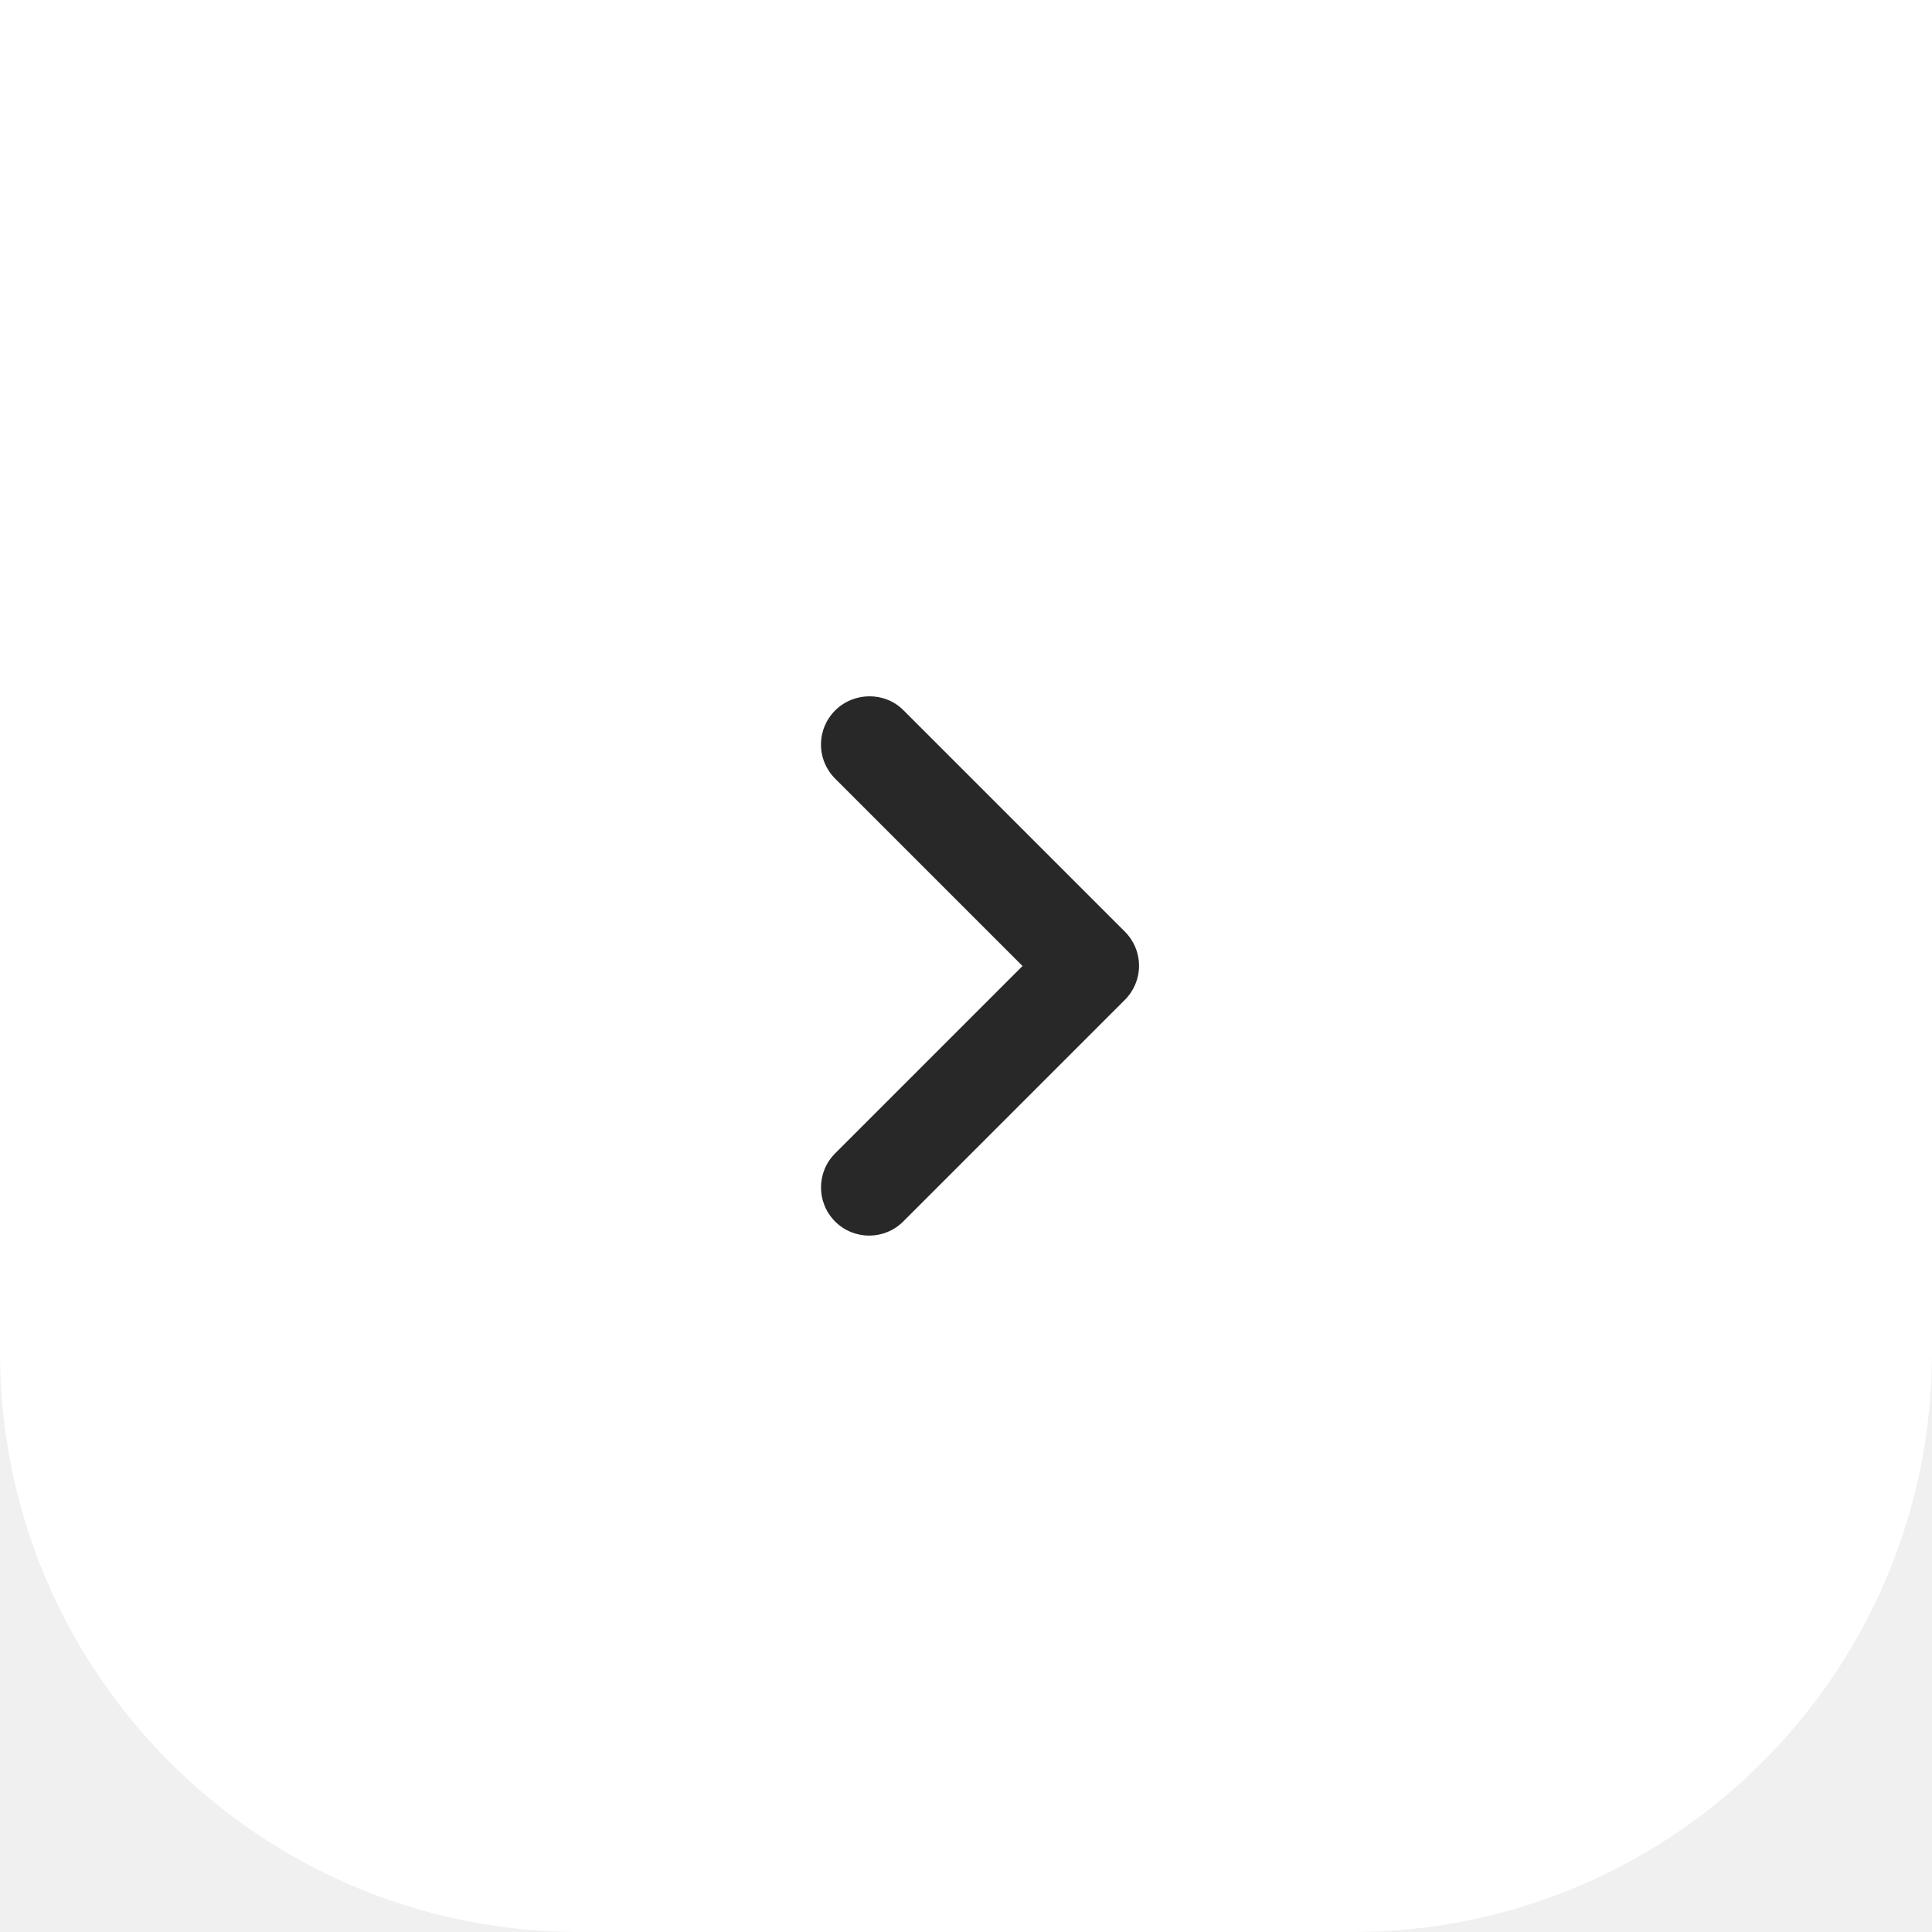
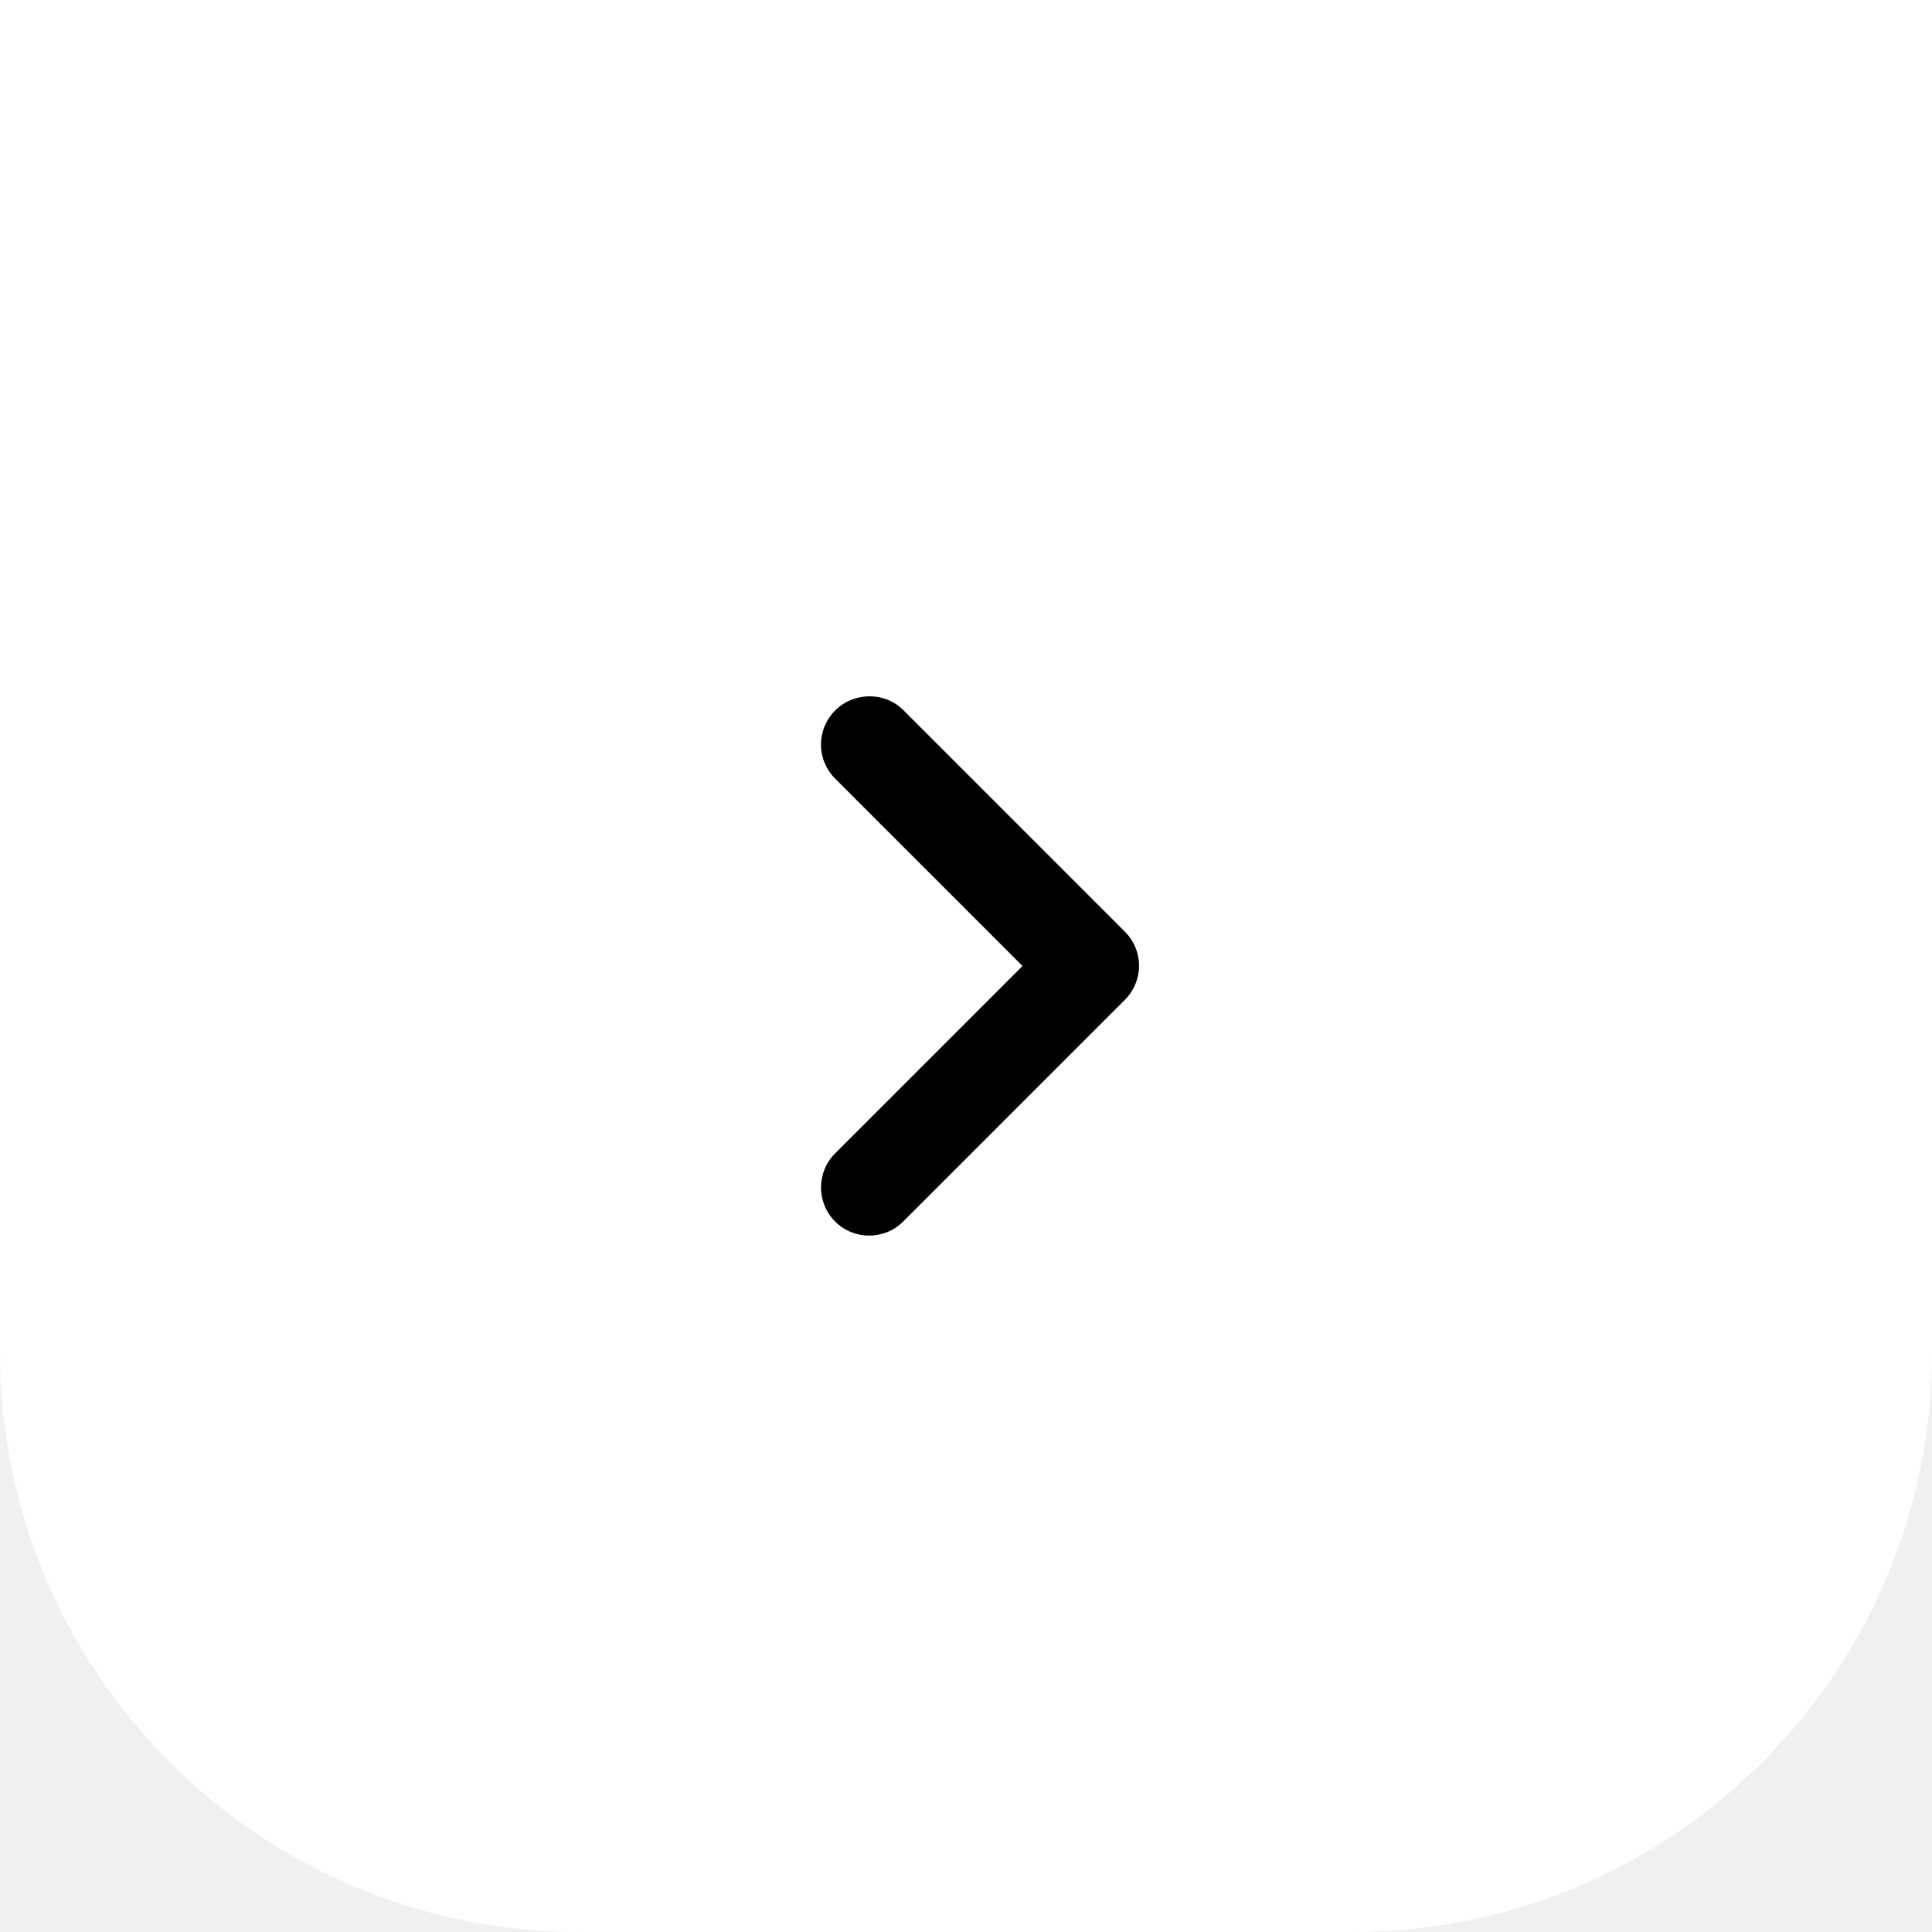
- <svg xmlns="http://www.w3.org/2000/svg" width="40" height="40" fill="none" viewBox="0 0 40 40">
+ <svg xmlns="http://www.w3.org/2000/svg" width="40" height="40" viewBox="0 0 40 40">
  <path d="M0 0h40v28c0 6.627-5.373 12-12 12H12C5.373 40 0 34.627 0 28V0z" fill="#fff" />
  <g clip-path="url(#tclip0_2025_7316)">
-     <path d="M17.29 14.71a.996.996 0 000 1.41L21.17 20l-3.88 3.88a.996.996 0 101.41 1.41l4.59-4.59a.996.996 0 000-1.41L18.7 14.7c-.38-.38-1.02-.38-1.41.01z" fill="#282828" />
+     <path d="M17.29 14.71a.996.996 0 000 1.41L21.17 20l-3.88 3.88a.996.996 0 101.41 1.41l4.59-4.59a.996.996 0 000-1.41L18.7 14.7c-.38-.38-1.02-.38-1.41.01z" />
  </g>
  <defs>
    <clipPath id="tclip0_2025_7316">
      <path fill="#fff" transform="translate(8 8)" d="M0 0h24v24H0z" />
    </clipPath>
  </defs>
</svg>
